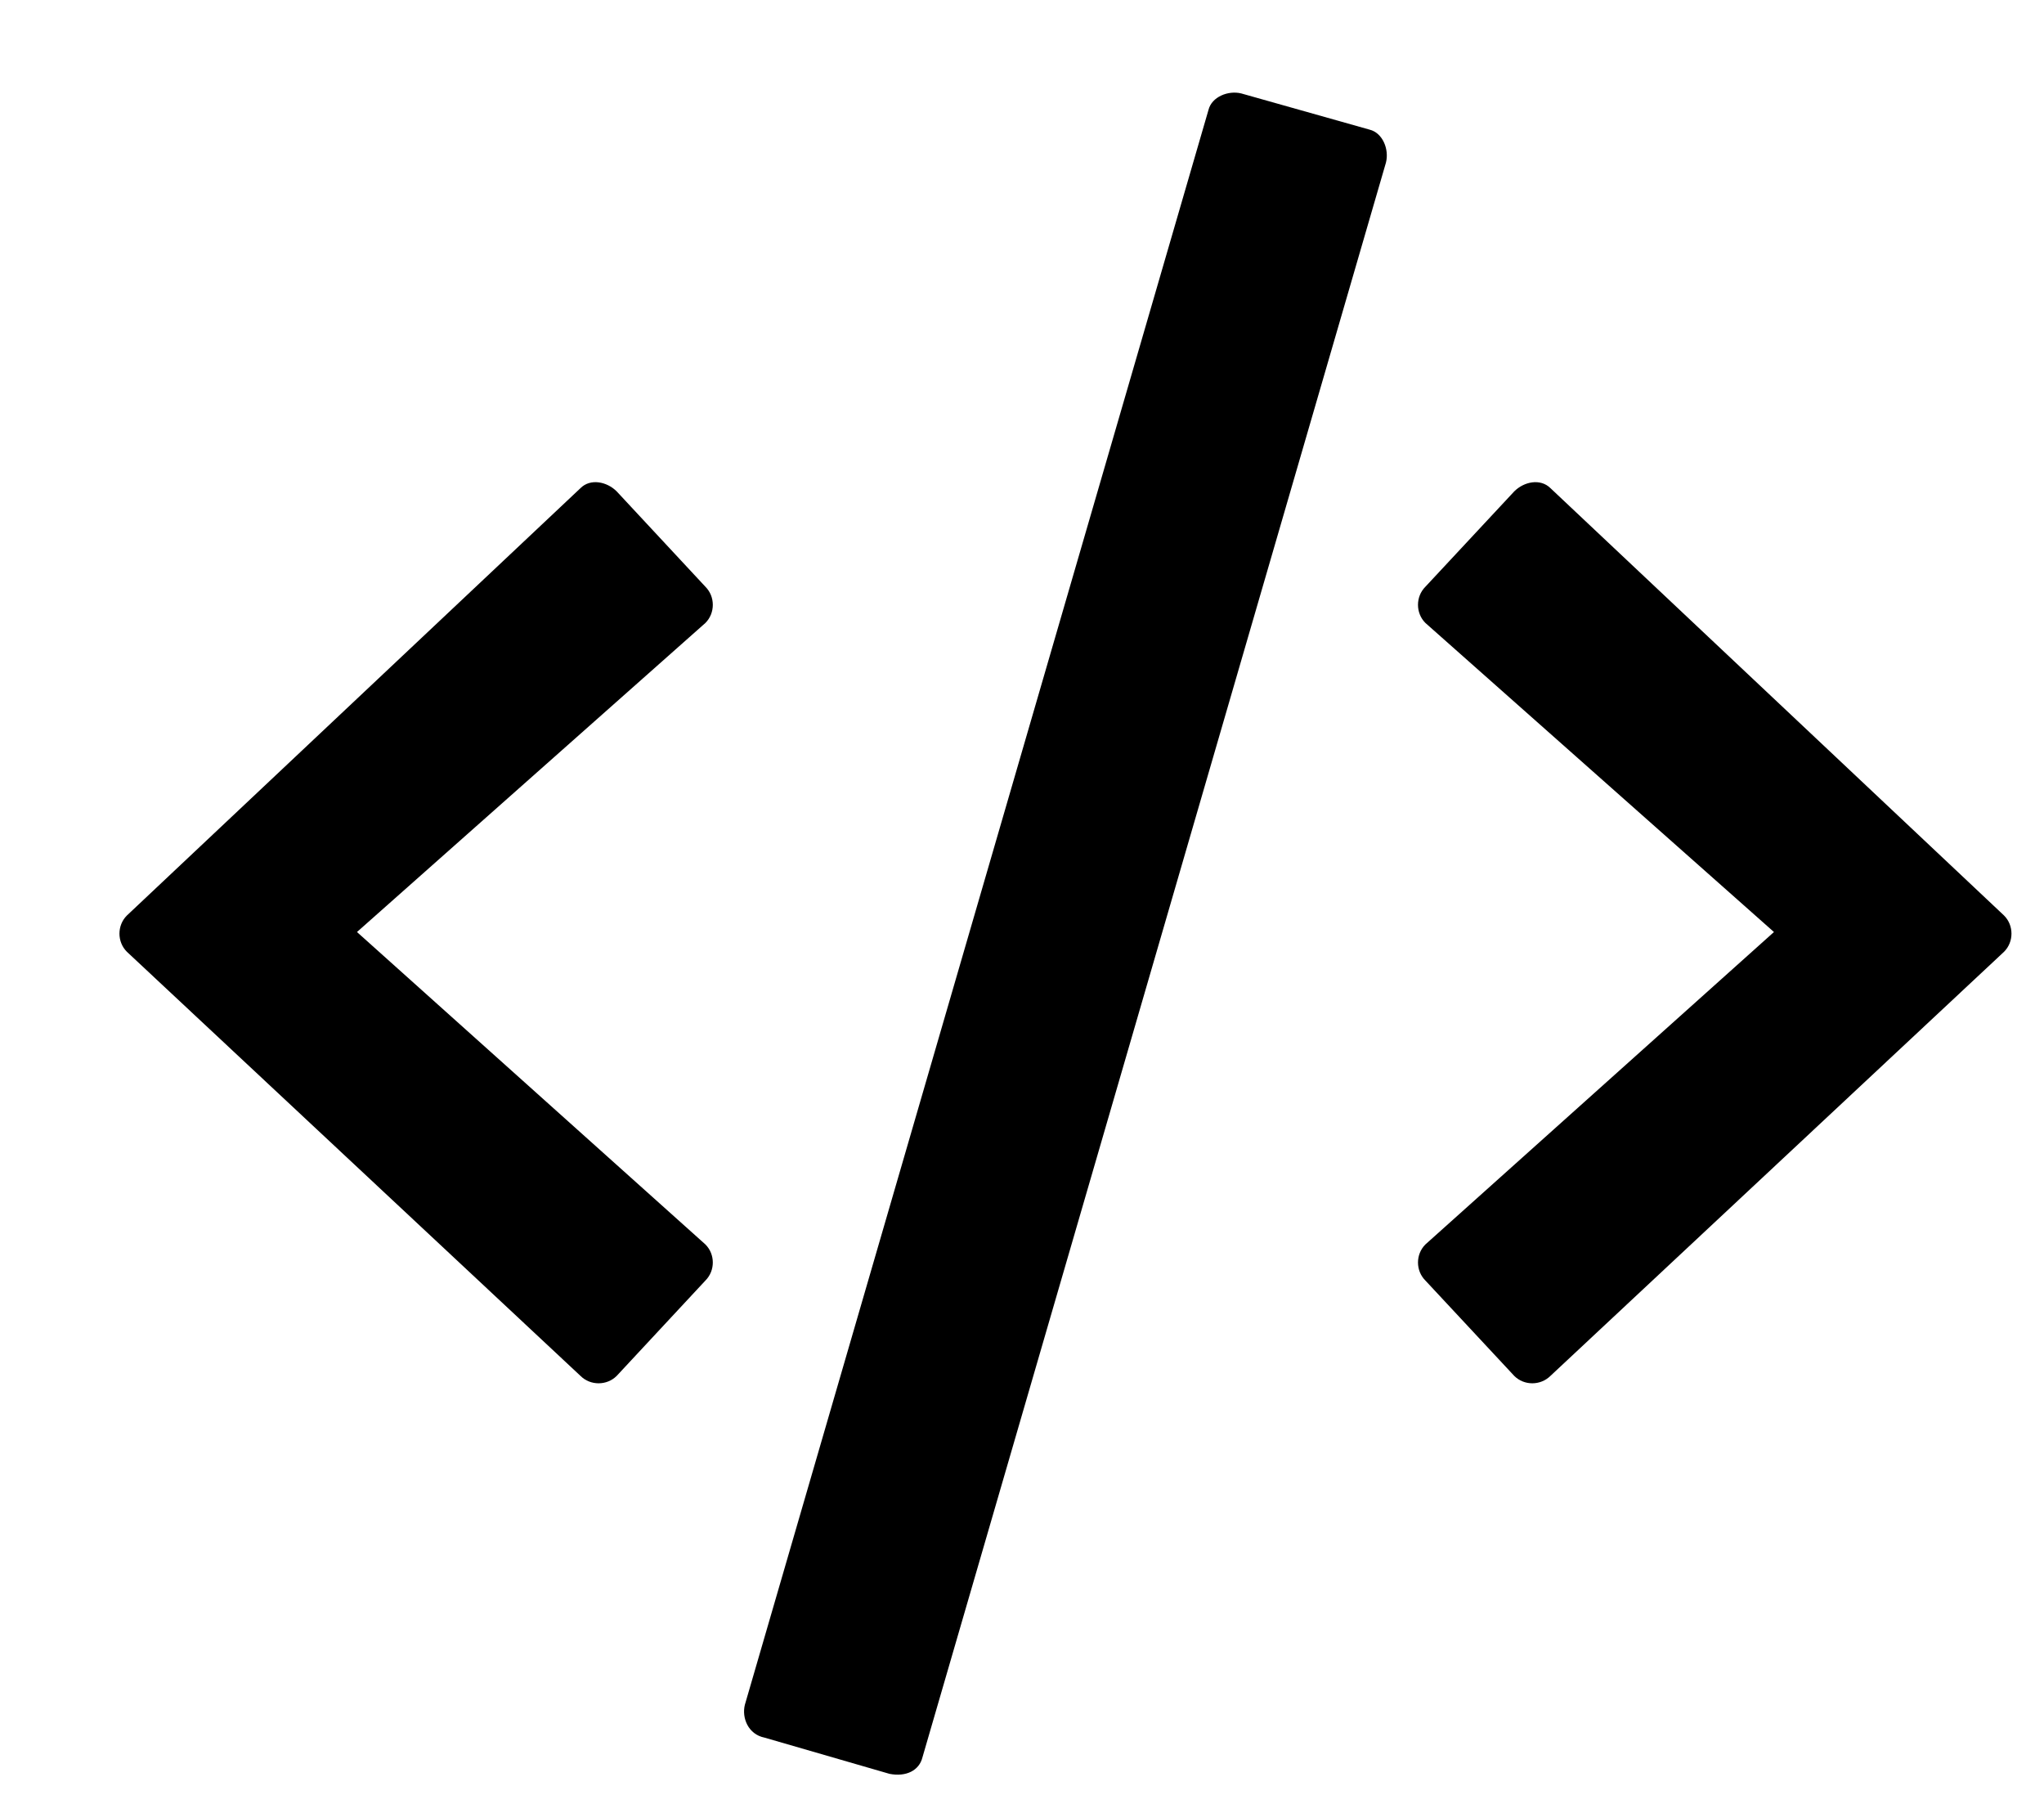
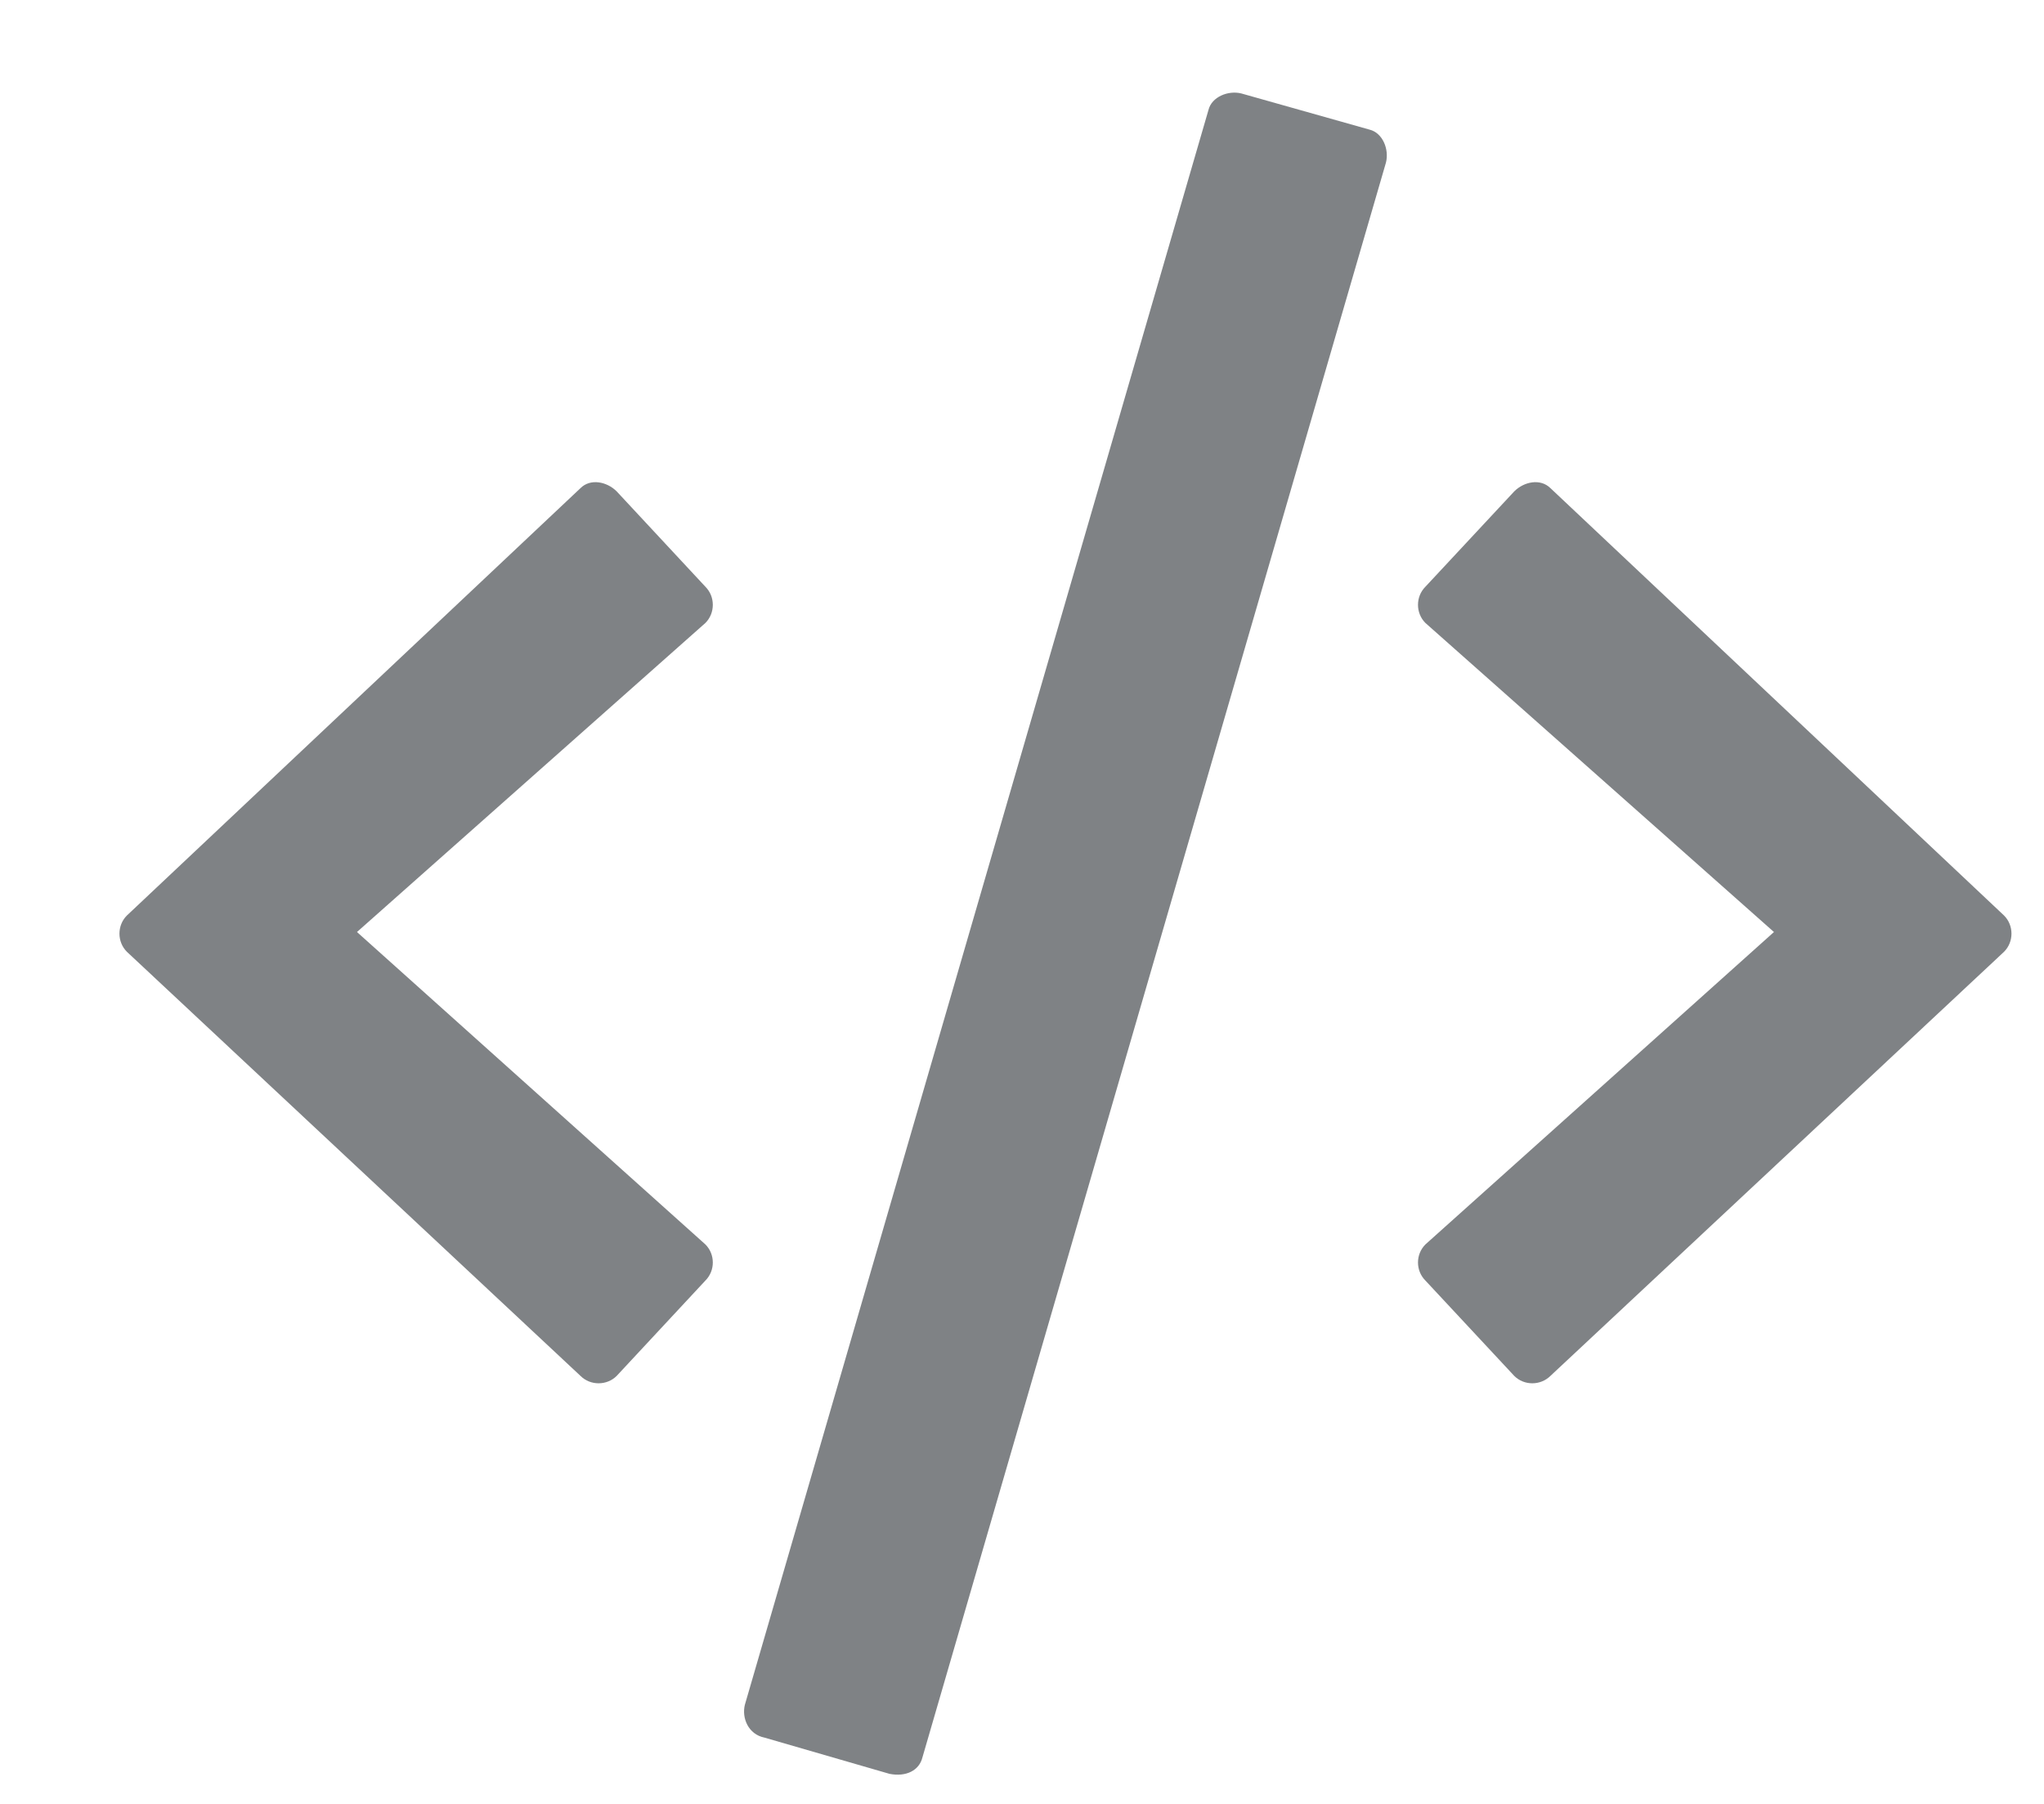
<svg xmlns="http://www.w3.org/2000/svg" width="17" height="15" viewBox="0 0 17 15" fill="none">
-   <path d="M7.398 14.75C7.535 14.777 7.645 14.723 7.672 14.613L11.527 1.352C11.555 1.242 11.5 1.105 11.391 1.078L10.324 0.777C10.215 0.75 10.078 0.805 10.051 0.914L6.195 14.176C6.168 14.285 6.223 14.422 6.359 14.449L7.398 14.75ZM5.129 11.441L5.867 10.648C5.949 10.566 5.949 10.43 5.867 10.348L2.969 7.75L5.867 5.18C5.949 5.098 5.949 4.961 5.867 4.879L5.129 4.086C5.047 4.004 4.91 3.977 4.828 4.059L1.055 7.613C0.973 7.695 0.973 7.832 1.055 7.914L4.828 11.441C4.91 11.523 5.047 11.523 5.129 11.441ZM12.895 11.441L16.668 7.914C16.75 7.832 16.75 7.695 16.668 7.613L12.895 4.059C12.812 3.977 12.676 4.004 12.594 4.086L11.855 4.879C11.773 4.961 11.773 5.098 11.855 5.18L14.754 7.75L11.855 10.348C11.773 10.43 11.773 10.566 11.855 10.648L12.594 11.441C12.676 11.523 12.812 11.523 12.895 11.441Z" fill="#000" />
+   <path d="M7.398 14.75C7.535 14.777 7.645 14.723 7.672 14.613L11.527 1.352C11.555 1.242 11.5 1.105 11.391 1.078L10.324 0.777C10.215 0.75 10.078 0.805 10.051 0.914L6.195 14.176C6.168 14.285 6.223 14.422 6.359 14.449L7.398 14.75ZM5.129 11.441L5.867 10.648C5.949 10.566 5.949 10.43 5.867 10.348L2.969 7.75L5.867 5.18C5.949 5.098 5.949 4.961 5.867 4.879L5.129 4.086C5.047 4.004 4.91 3.977 4.828 4.059L1.055 7.613C0.973 7.695 0.973 7.832 1.055 7.914L4.828 11.441C4.91 11.523 5.047 11.523 5.129 11.441ZM12.895 11.441L16.668 7.914C16.75 7.832 16.75 7.695 16.668 7.613L12.895 4.059C12.812 3.977 12.676 4.004 12.594 4.086L11.855 4.879C11.773 4.961 11.773 5.098 11.855 5.18L14.754 7.75L11.855 10.348C11.773 10.43 11.773 10.566 11.855 10.648L12.594 11.441C12.676 11.523 12.812 11.523 12.895 11.441Z" fill="#7F8285" />
</svg>
